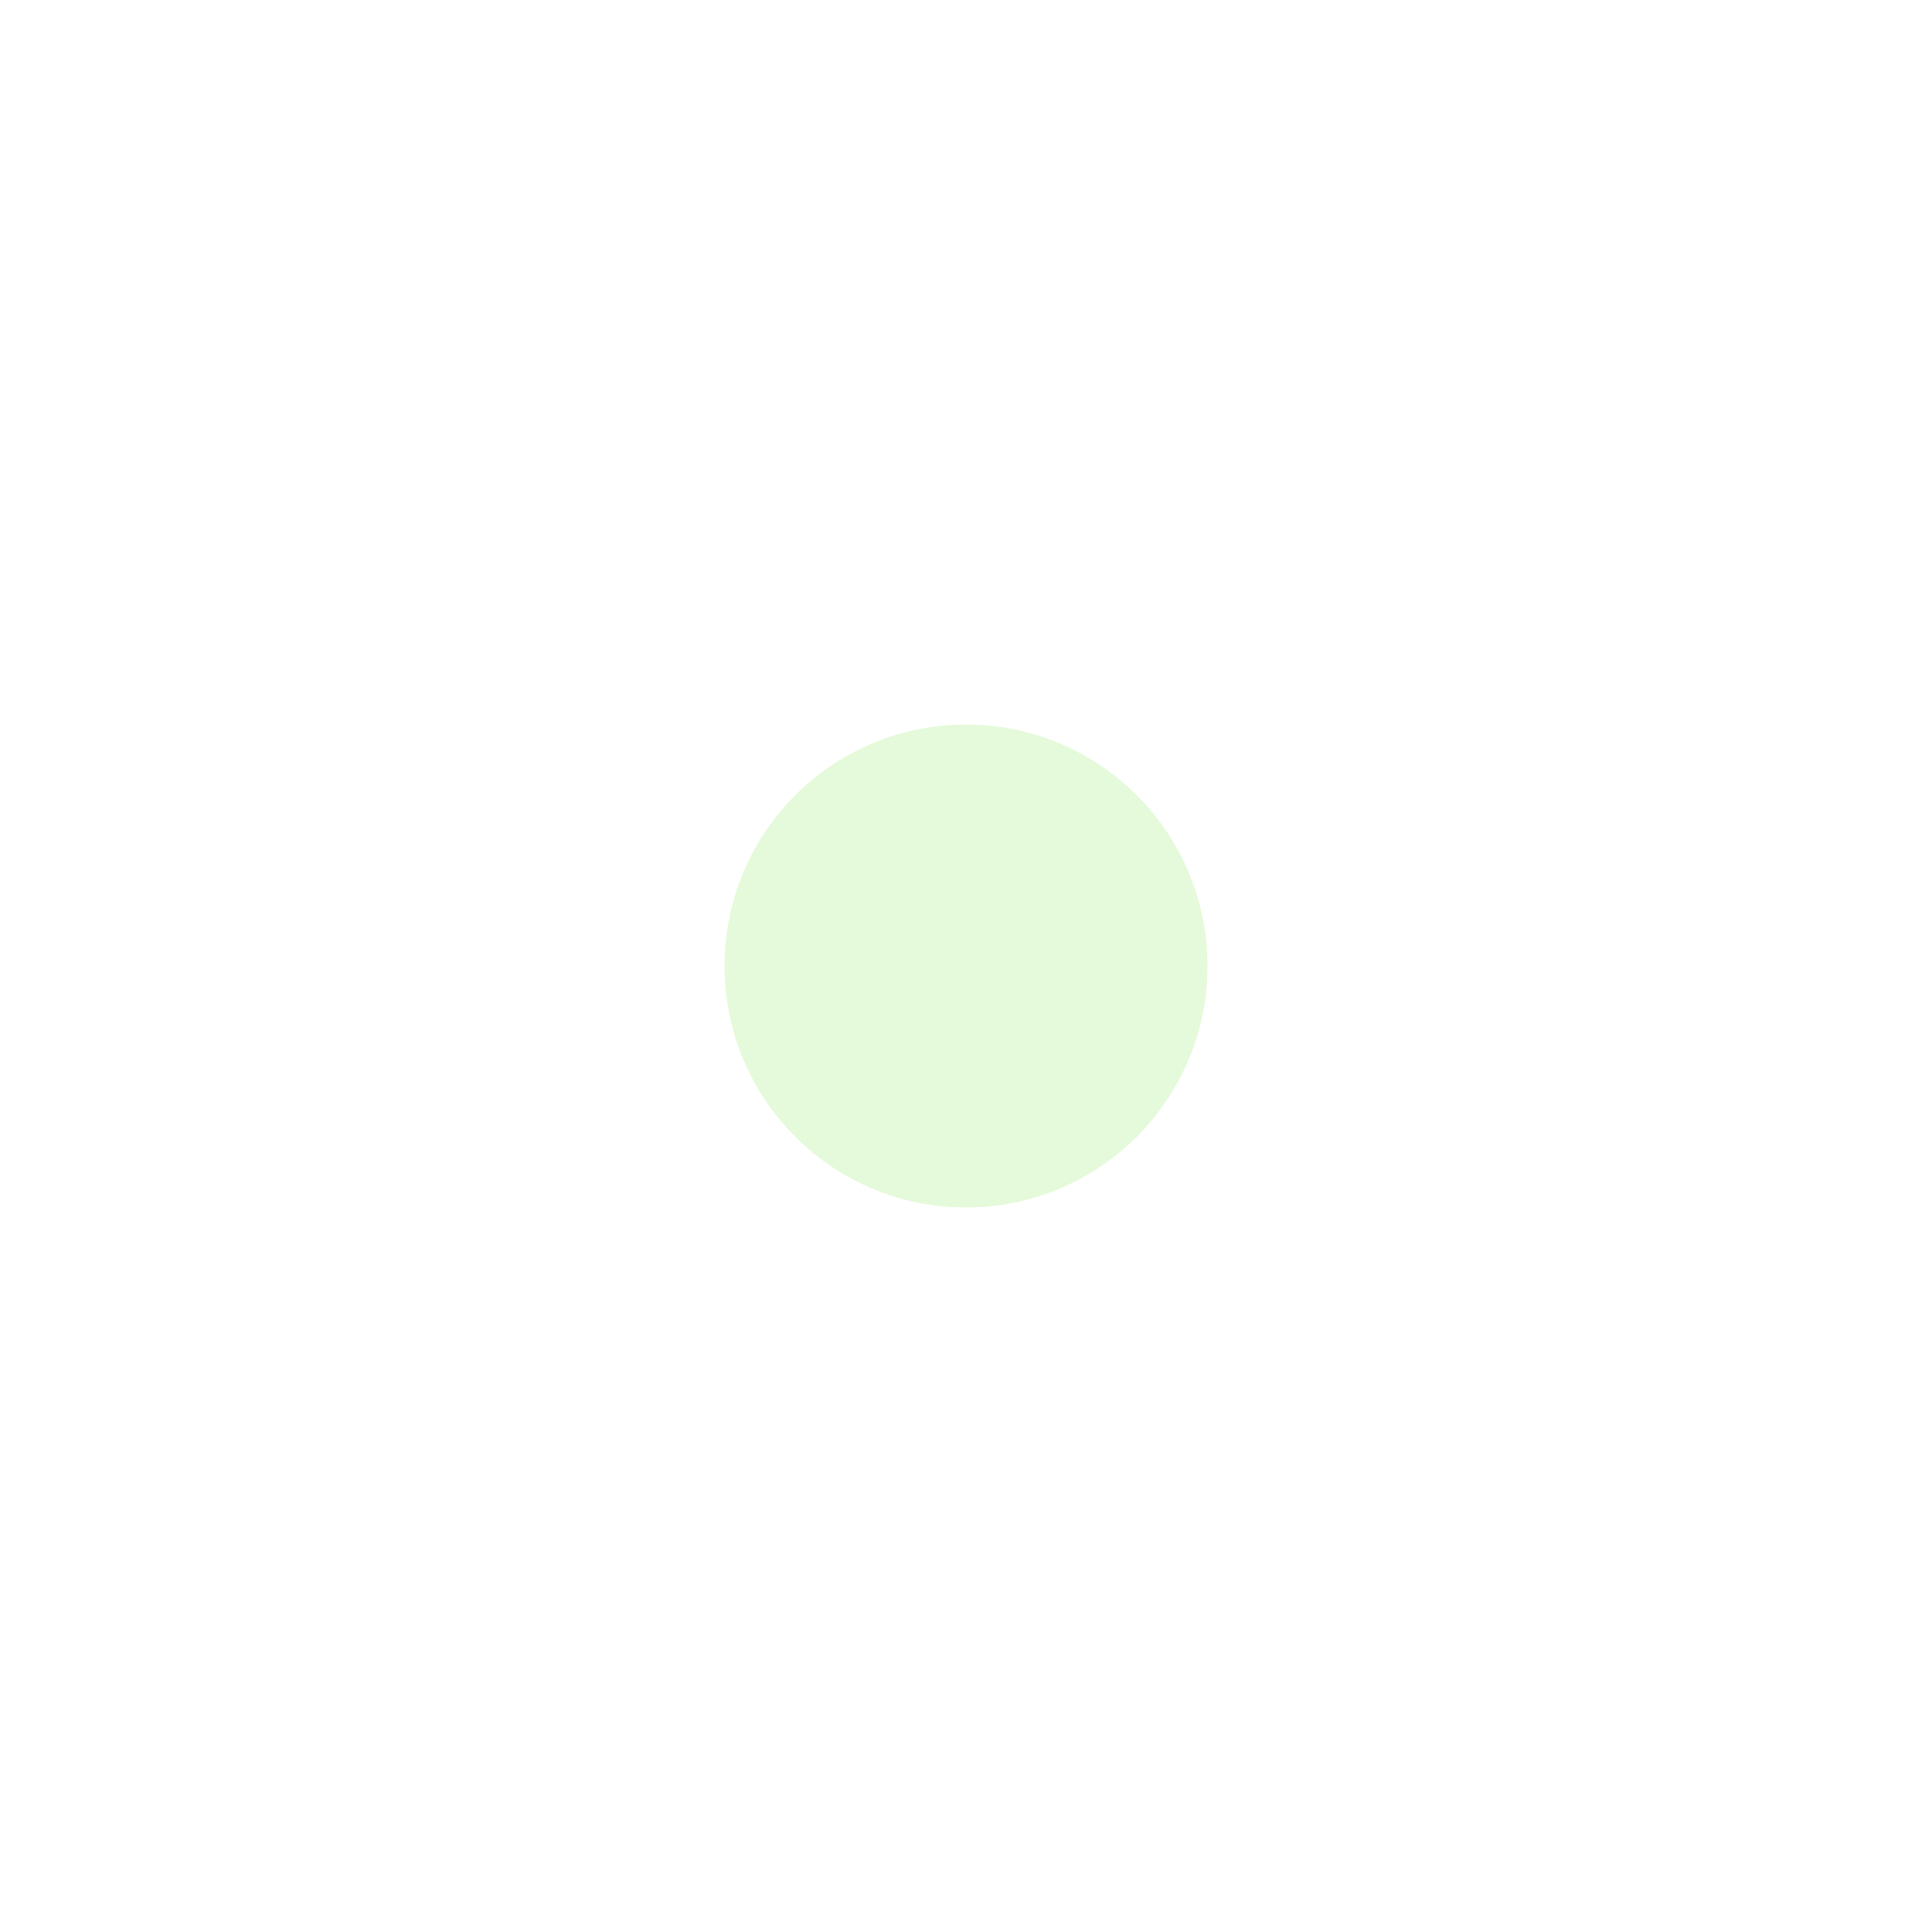
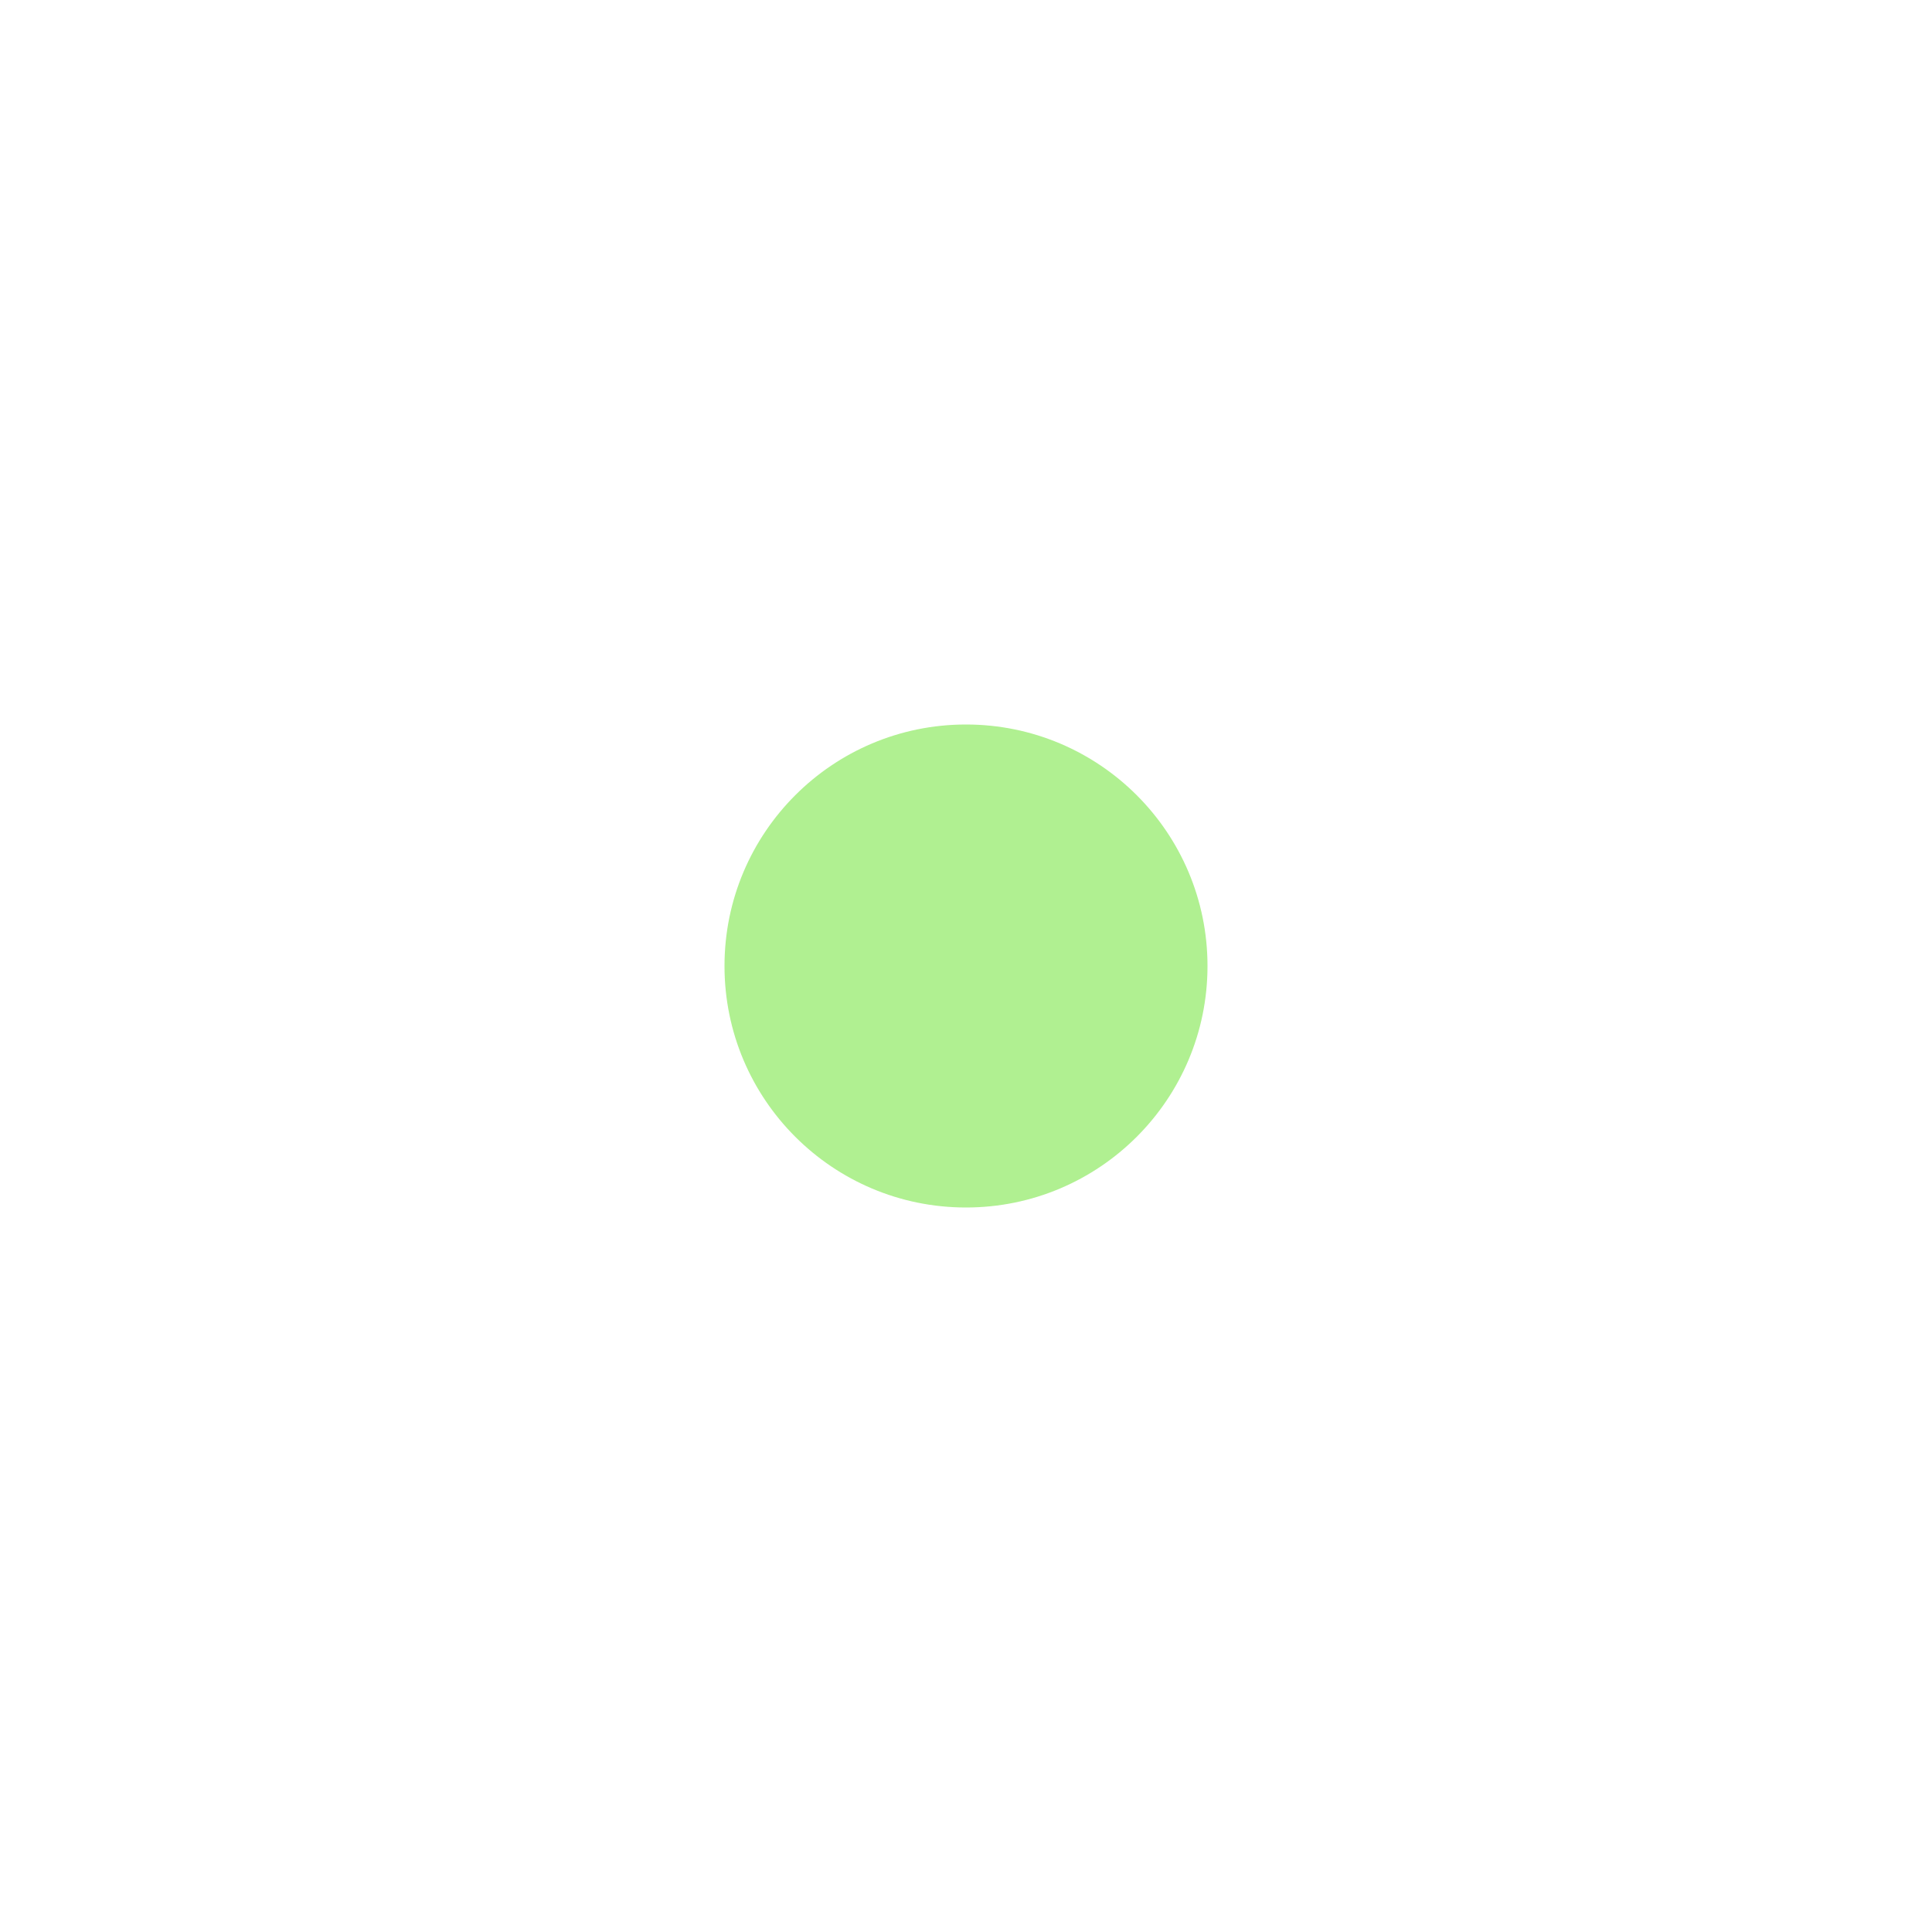
<svg xmlns="http://www.w3.org/2000/svg" width="256" height="256" viewBox="0 0 256 256" id="svg6800" version="1.1">
  <defs id="defs6802" />
  <g id="layer1" transform="translate(0,-796.3621)">
-     <circle style="fill:#96eb6c;fill-opacity:0.247;stroke:none;stroke-width:16;stroke-linecap:butt;stroke-linejoin:miter;stroke-miterlimit:4;stroke-dasharray:none;stroke-dashoffset:0;stroke-opacity:1" id="path7435" cx="128" cy="924.362" r="32" />
+     <circle style="fill:#96eb6c;fill-opacity:0.749;stroke:none;stroke-width:16;stroke-linecap:butt;stroke-linejoin:miter;stroke-miterlimit:4;stroke-dasharray:none;stroke-dashoffset:0;stroke-opacity:1" id="path7435" cx="128" cy="924.362" r="32" />
  </g>
</svg>
